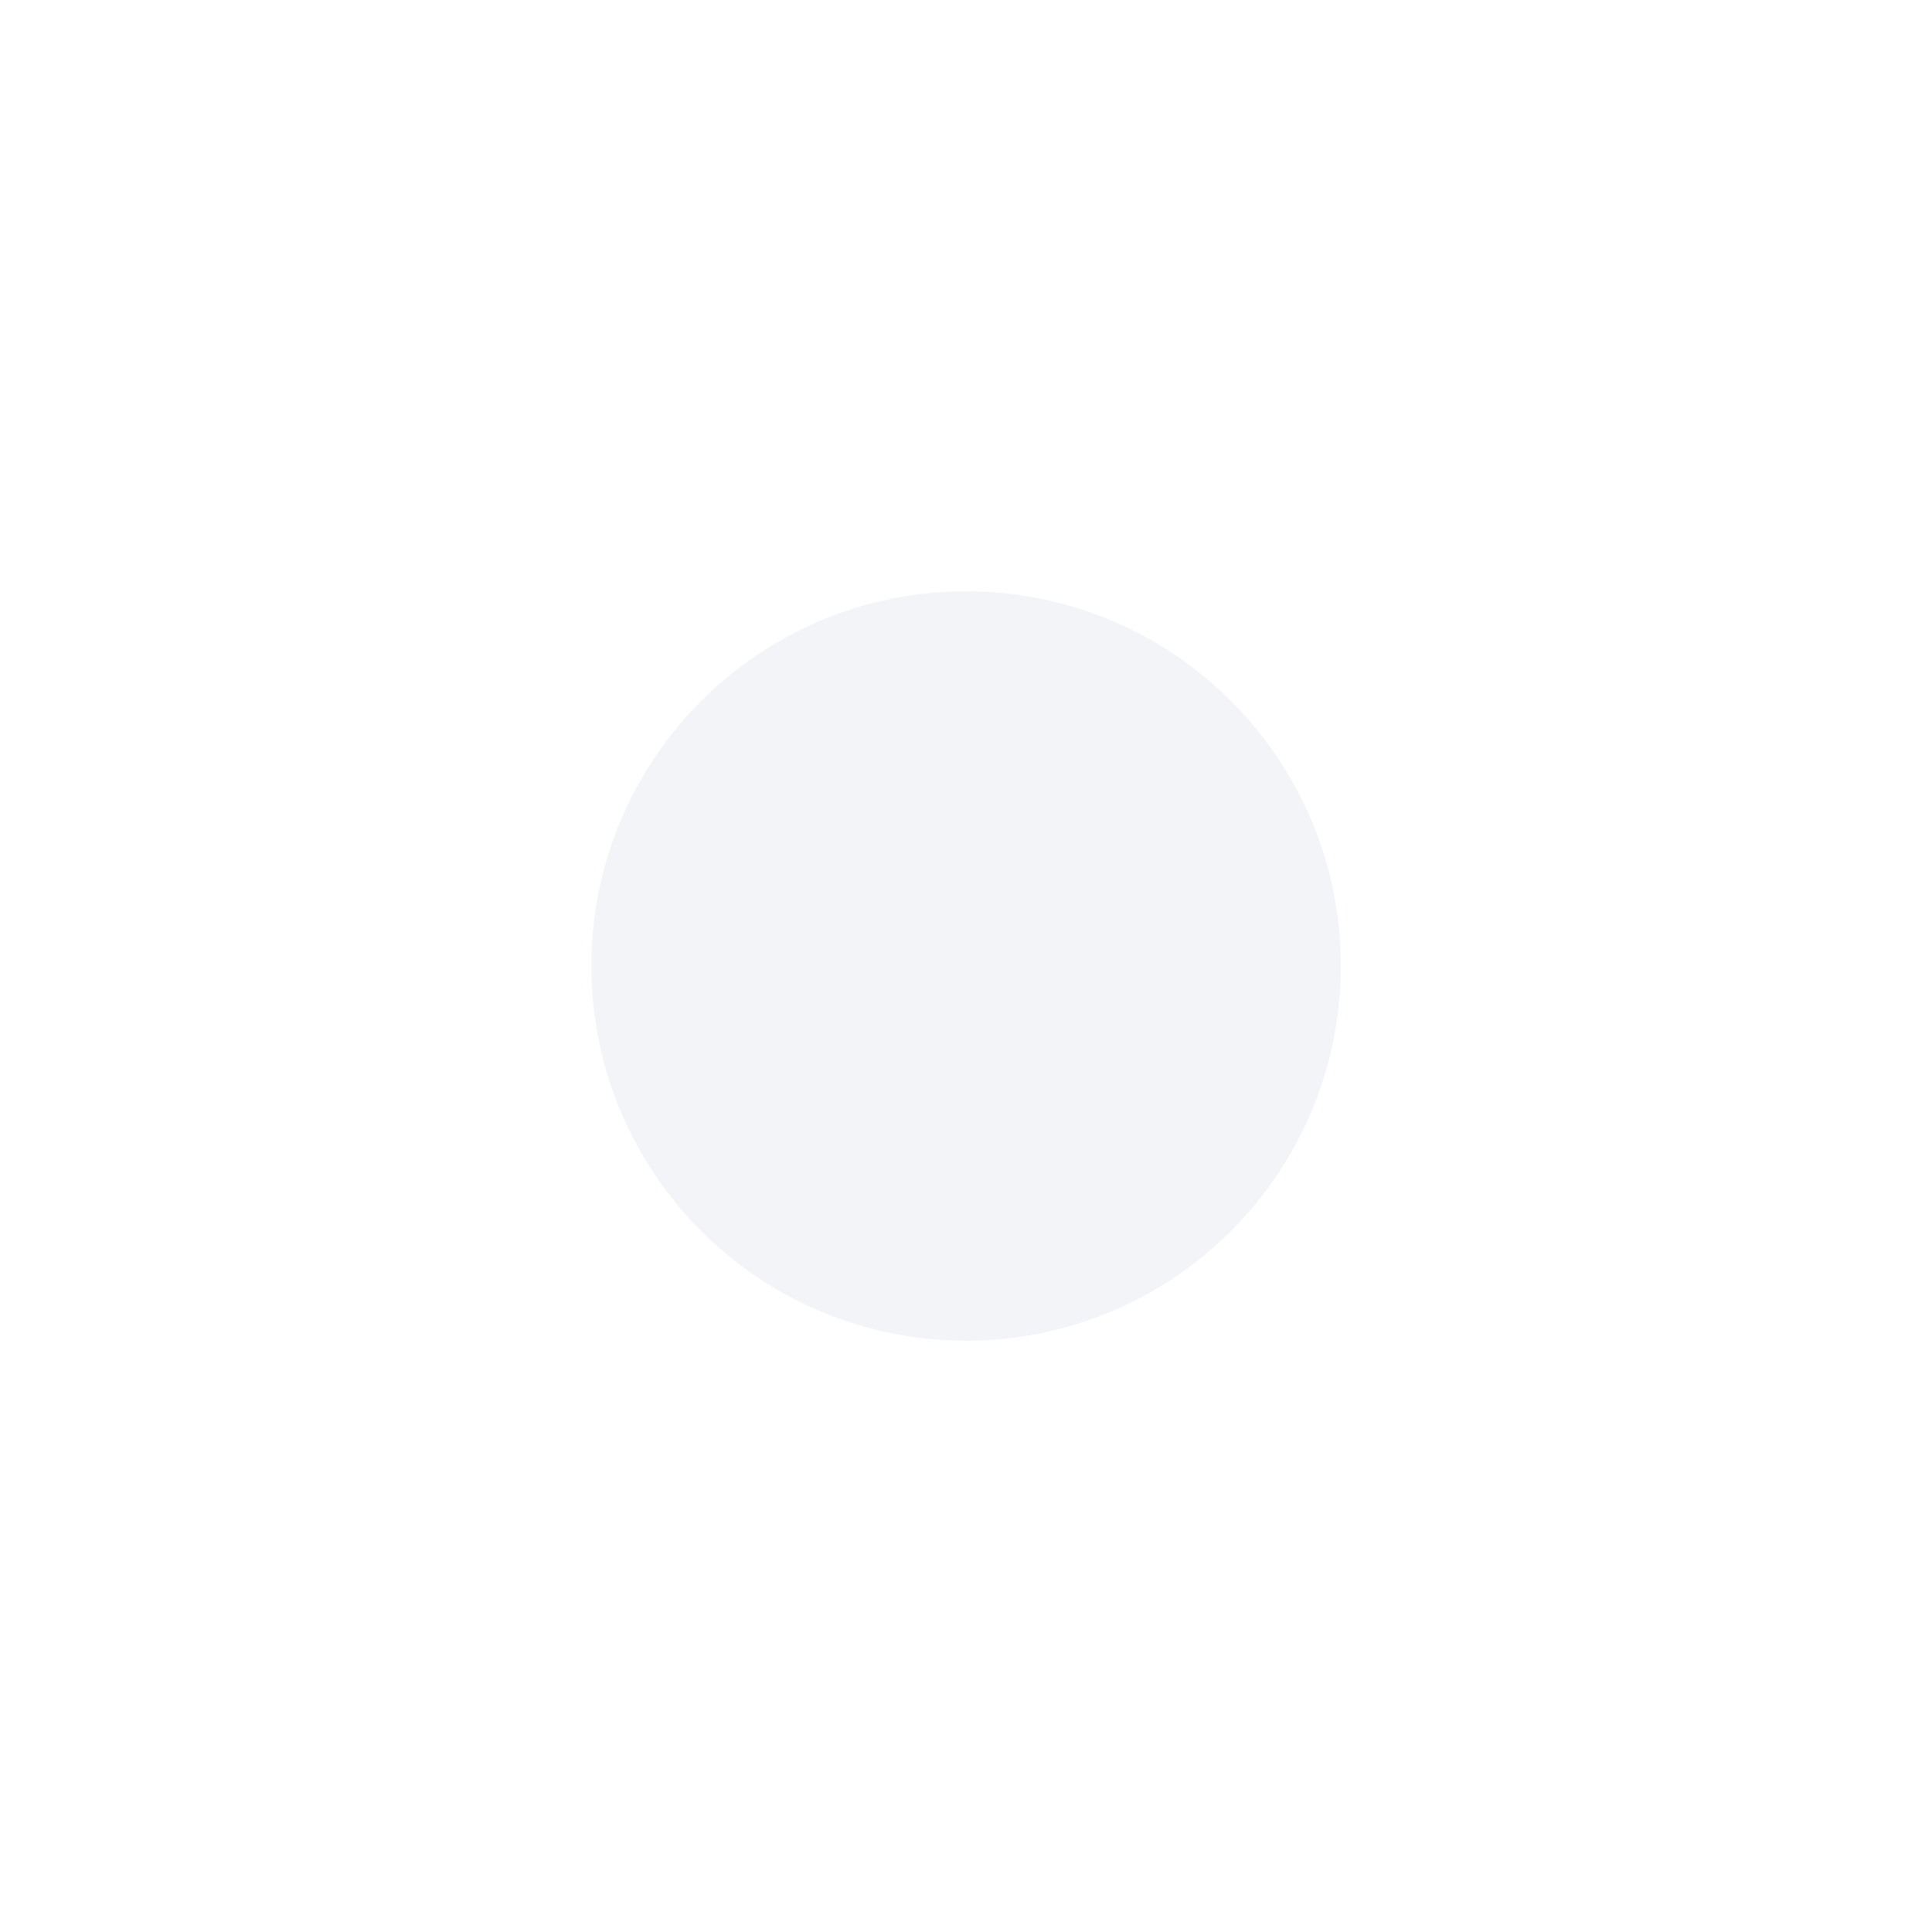
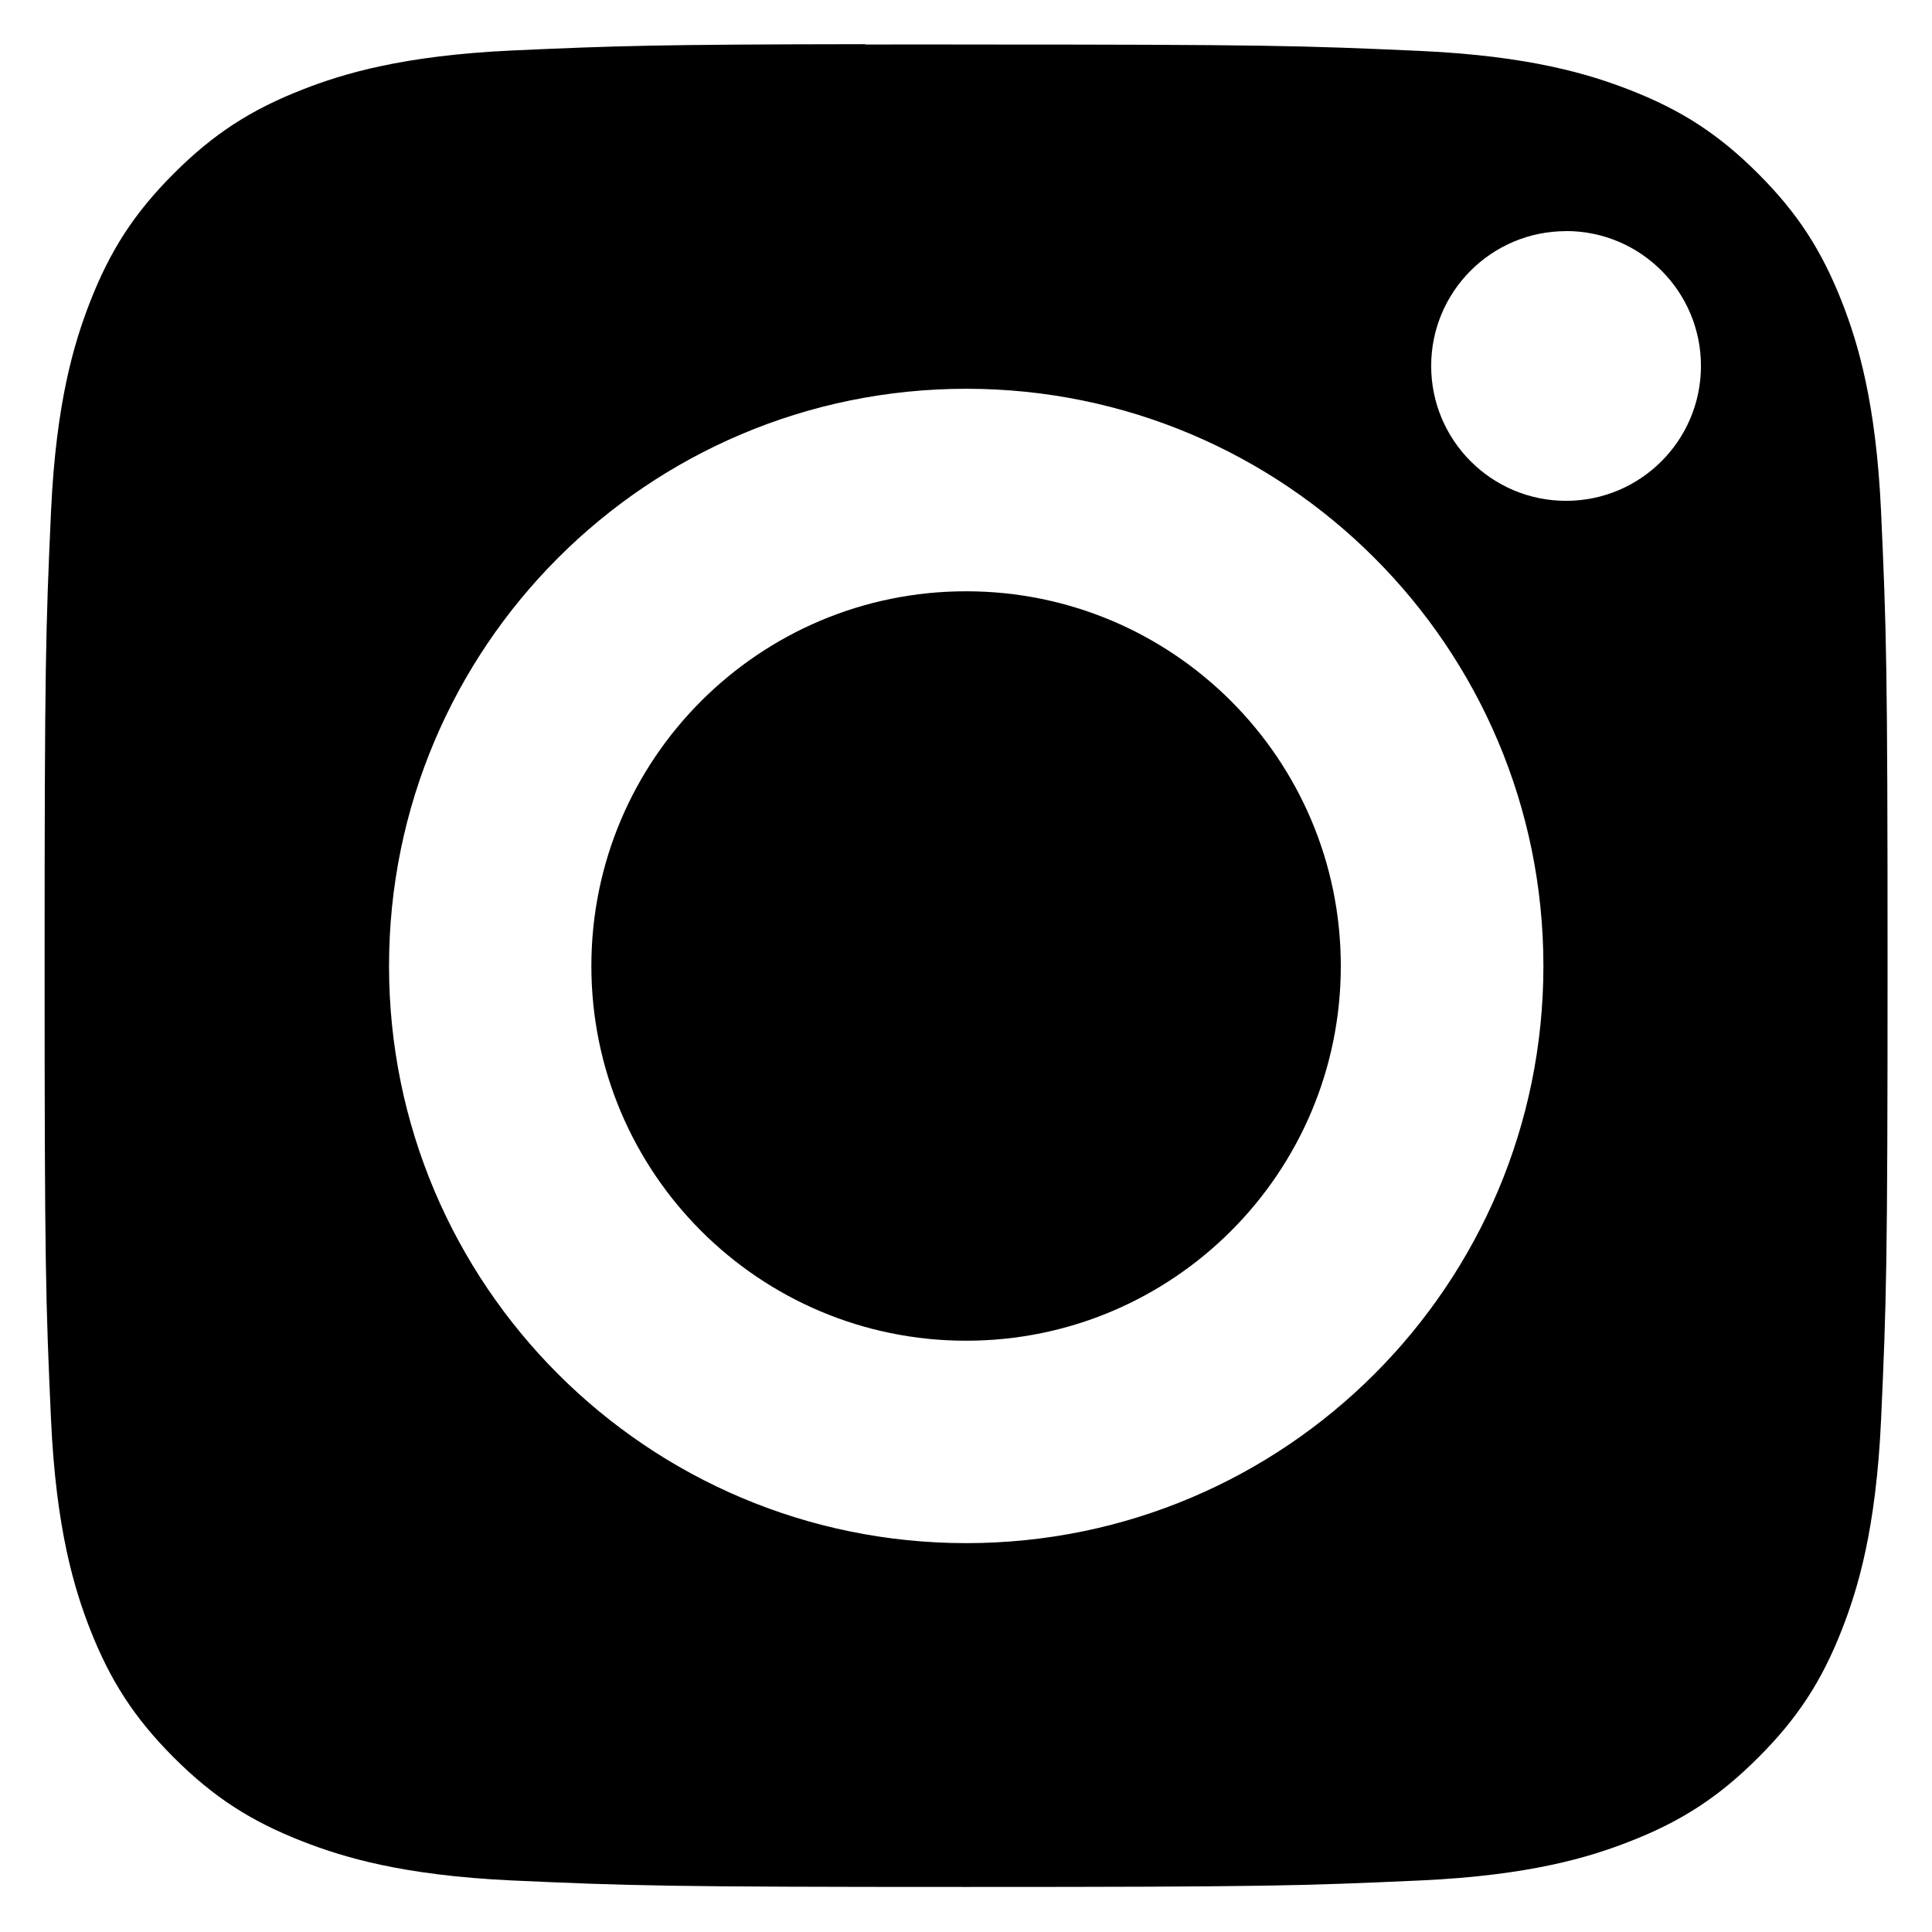
- <svg xmlns="http://www.w3.org/2000/svg" viewBox="0 0 22 22" fill="none">
+ <svg xmlns="http://www.w3.org/2000/svg" viewBox="0 0 22 22">
  <path fill-rule="evenodd" clip-rule="evenodd" d="M9.853 0.507C10.076 0.506 10.316 0.506 10.575 0.506L11.001 0.507C14.419 0.507 14.824 0.519 16.174 0.58C17.422 0.637 18.099 0.846 18.55 1.021C19.148 1.253 19.573 1.53 20.021 1.978C20.469 2.426 20.746 2.853 20.979 3.45C21.154 3.901 21.363 4.578 21.42 5.826C21.481 7.176 21.494 7.581 21.494 10.997C21.494 14.413 21.481 14.819 21.42 16.168C21.363 17.416 21.154 18.093 20.979 18.544C20.747 19.141 20.469 19.567 20.021 20.014C19.573 20.462 19.148 20.74 18.55 20.972C18.099 21.148 17.422 21.356 16.174 21.413C14.824 21.474 14.419 21.487 11.001 21.487C7.583 21.487 7.178 21.474 5.829 21.413C4.581 21.355 3.904 21.147 3.452 20.971C2.855 20.739 2.428 20.462 1.98 20.014C1.532 19.566 1.255 19.14 1.022 18.543C0.847 18.092 0.638 17.415 0.581 16.167C0.52 14.817 0.508 14.412 0.508 10.994C0.508 7.576 0.52 7.173 0.581 5.823C0.638 4.575 0.847 3.898 1.022 3.447C1.254 2.849 1.532 2.423 1.98 1.975C2.428 1.527 2.855 1.249 3.452 1.017C3.903 0.841 4.581 0.633 5.829 0.575C7.01 0.522 7.467 0.506 9.853 0.503V0.507ZM17.833 2.632C16.985 2.632 16.297 3.319 16.297 4.167C16.297 5.015 16.985 5.703 17.833 5.703C18.681 5.703 19.369 5.015 19.369 4.167C19.369 3.319 18.681 2.631 17.833 2.631V2.632ZM4.43 11C4.43 7.37 7.373 4.427 11.003 4.427C14.633 4.427 17.575 7.37 17.575 11C17.575 14.63 14.633 17.572 11.003 17.572C7.373 17.572 4.43 14.63 4.43 11Z" />
-   <path d="M11.001 6.733C13.357 6.733 15.268 8.644 15.268 11C15.268 13.356 13.357 15.267 11.001 15.267C8.645 15.267 6.734 13.356 6.734 11C6.734 8.644 8.645 6.733 11.001 6.733V6.733Z" fill="#F2F4F8" />
+   <path d="M11.001 6.733C13.357 6.733 15.268 8.644 15.268 11C15.268 13.356 13.357 15.267 11.001 15.267C8.645 15.267 6.734 13.356 6.734 11C6.734 8.644 8.645 6.733 11.001 6.733V6.733Z" />
</svg>
